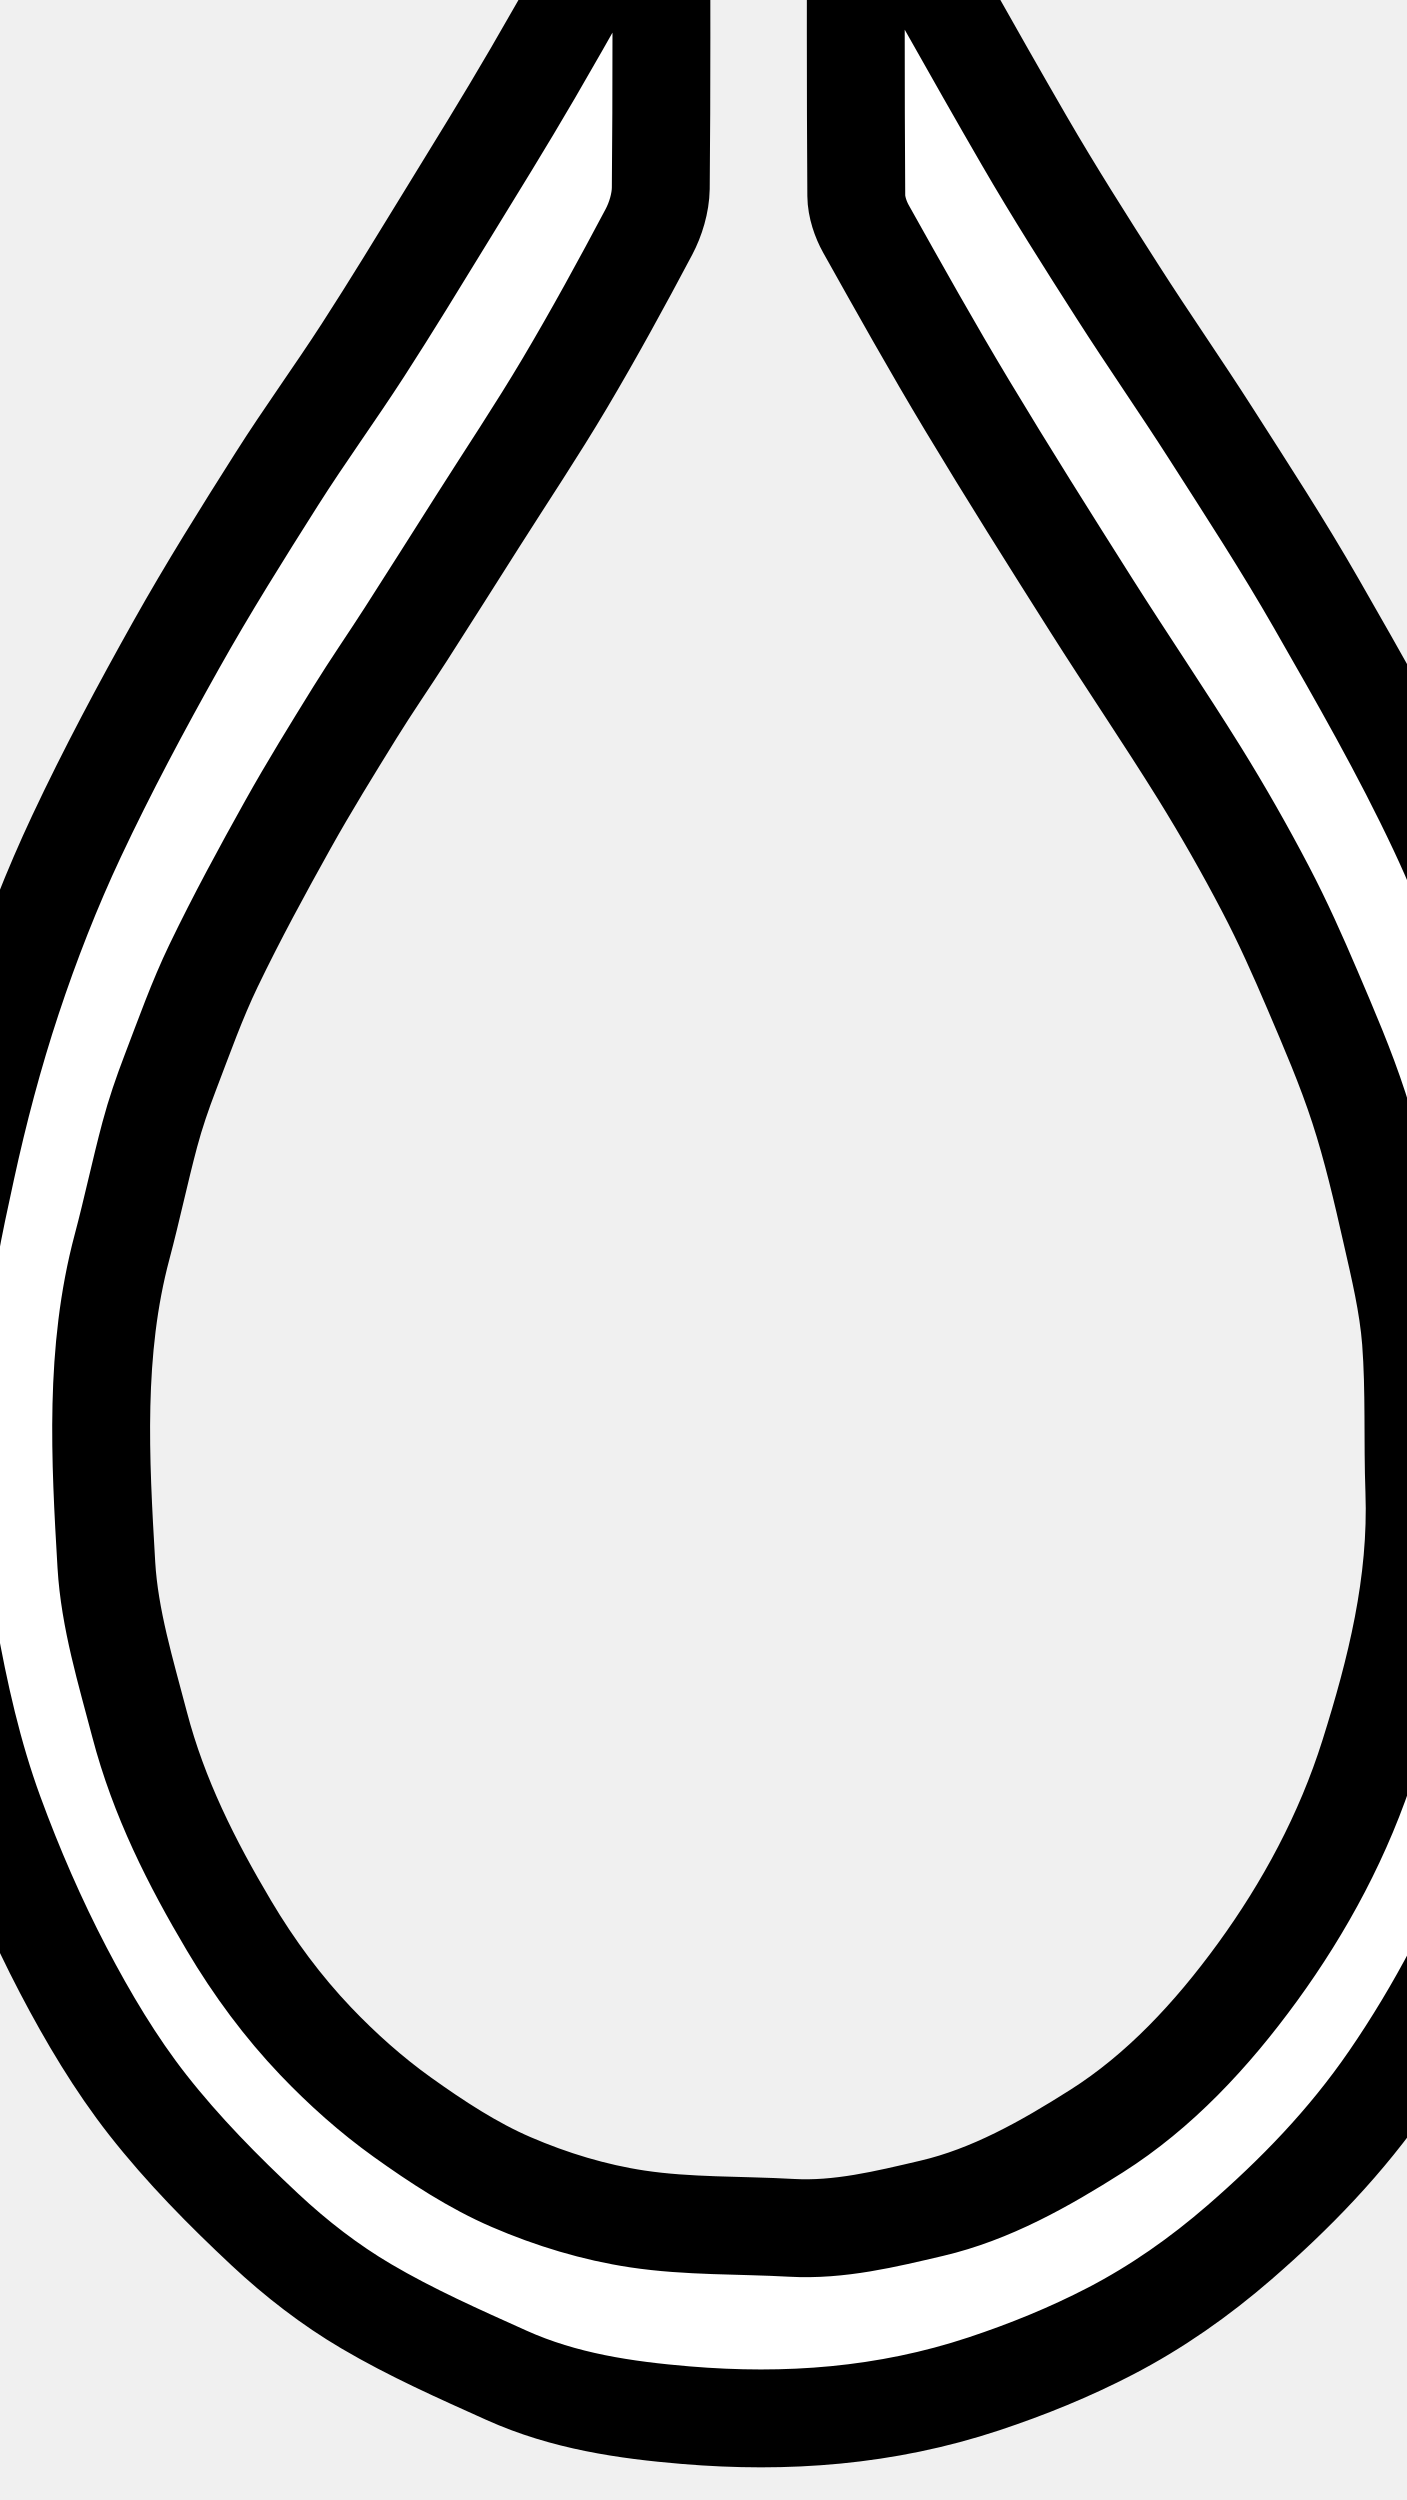
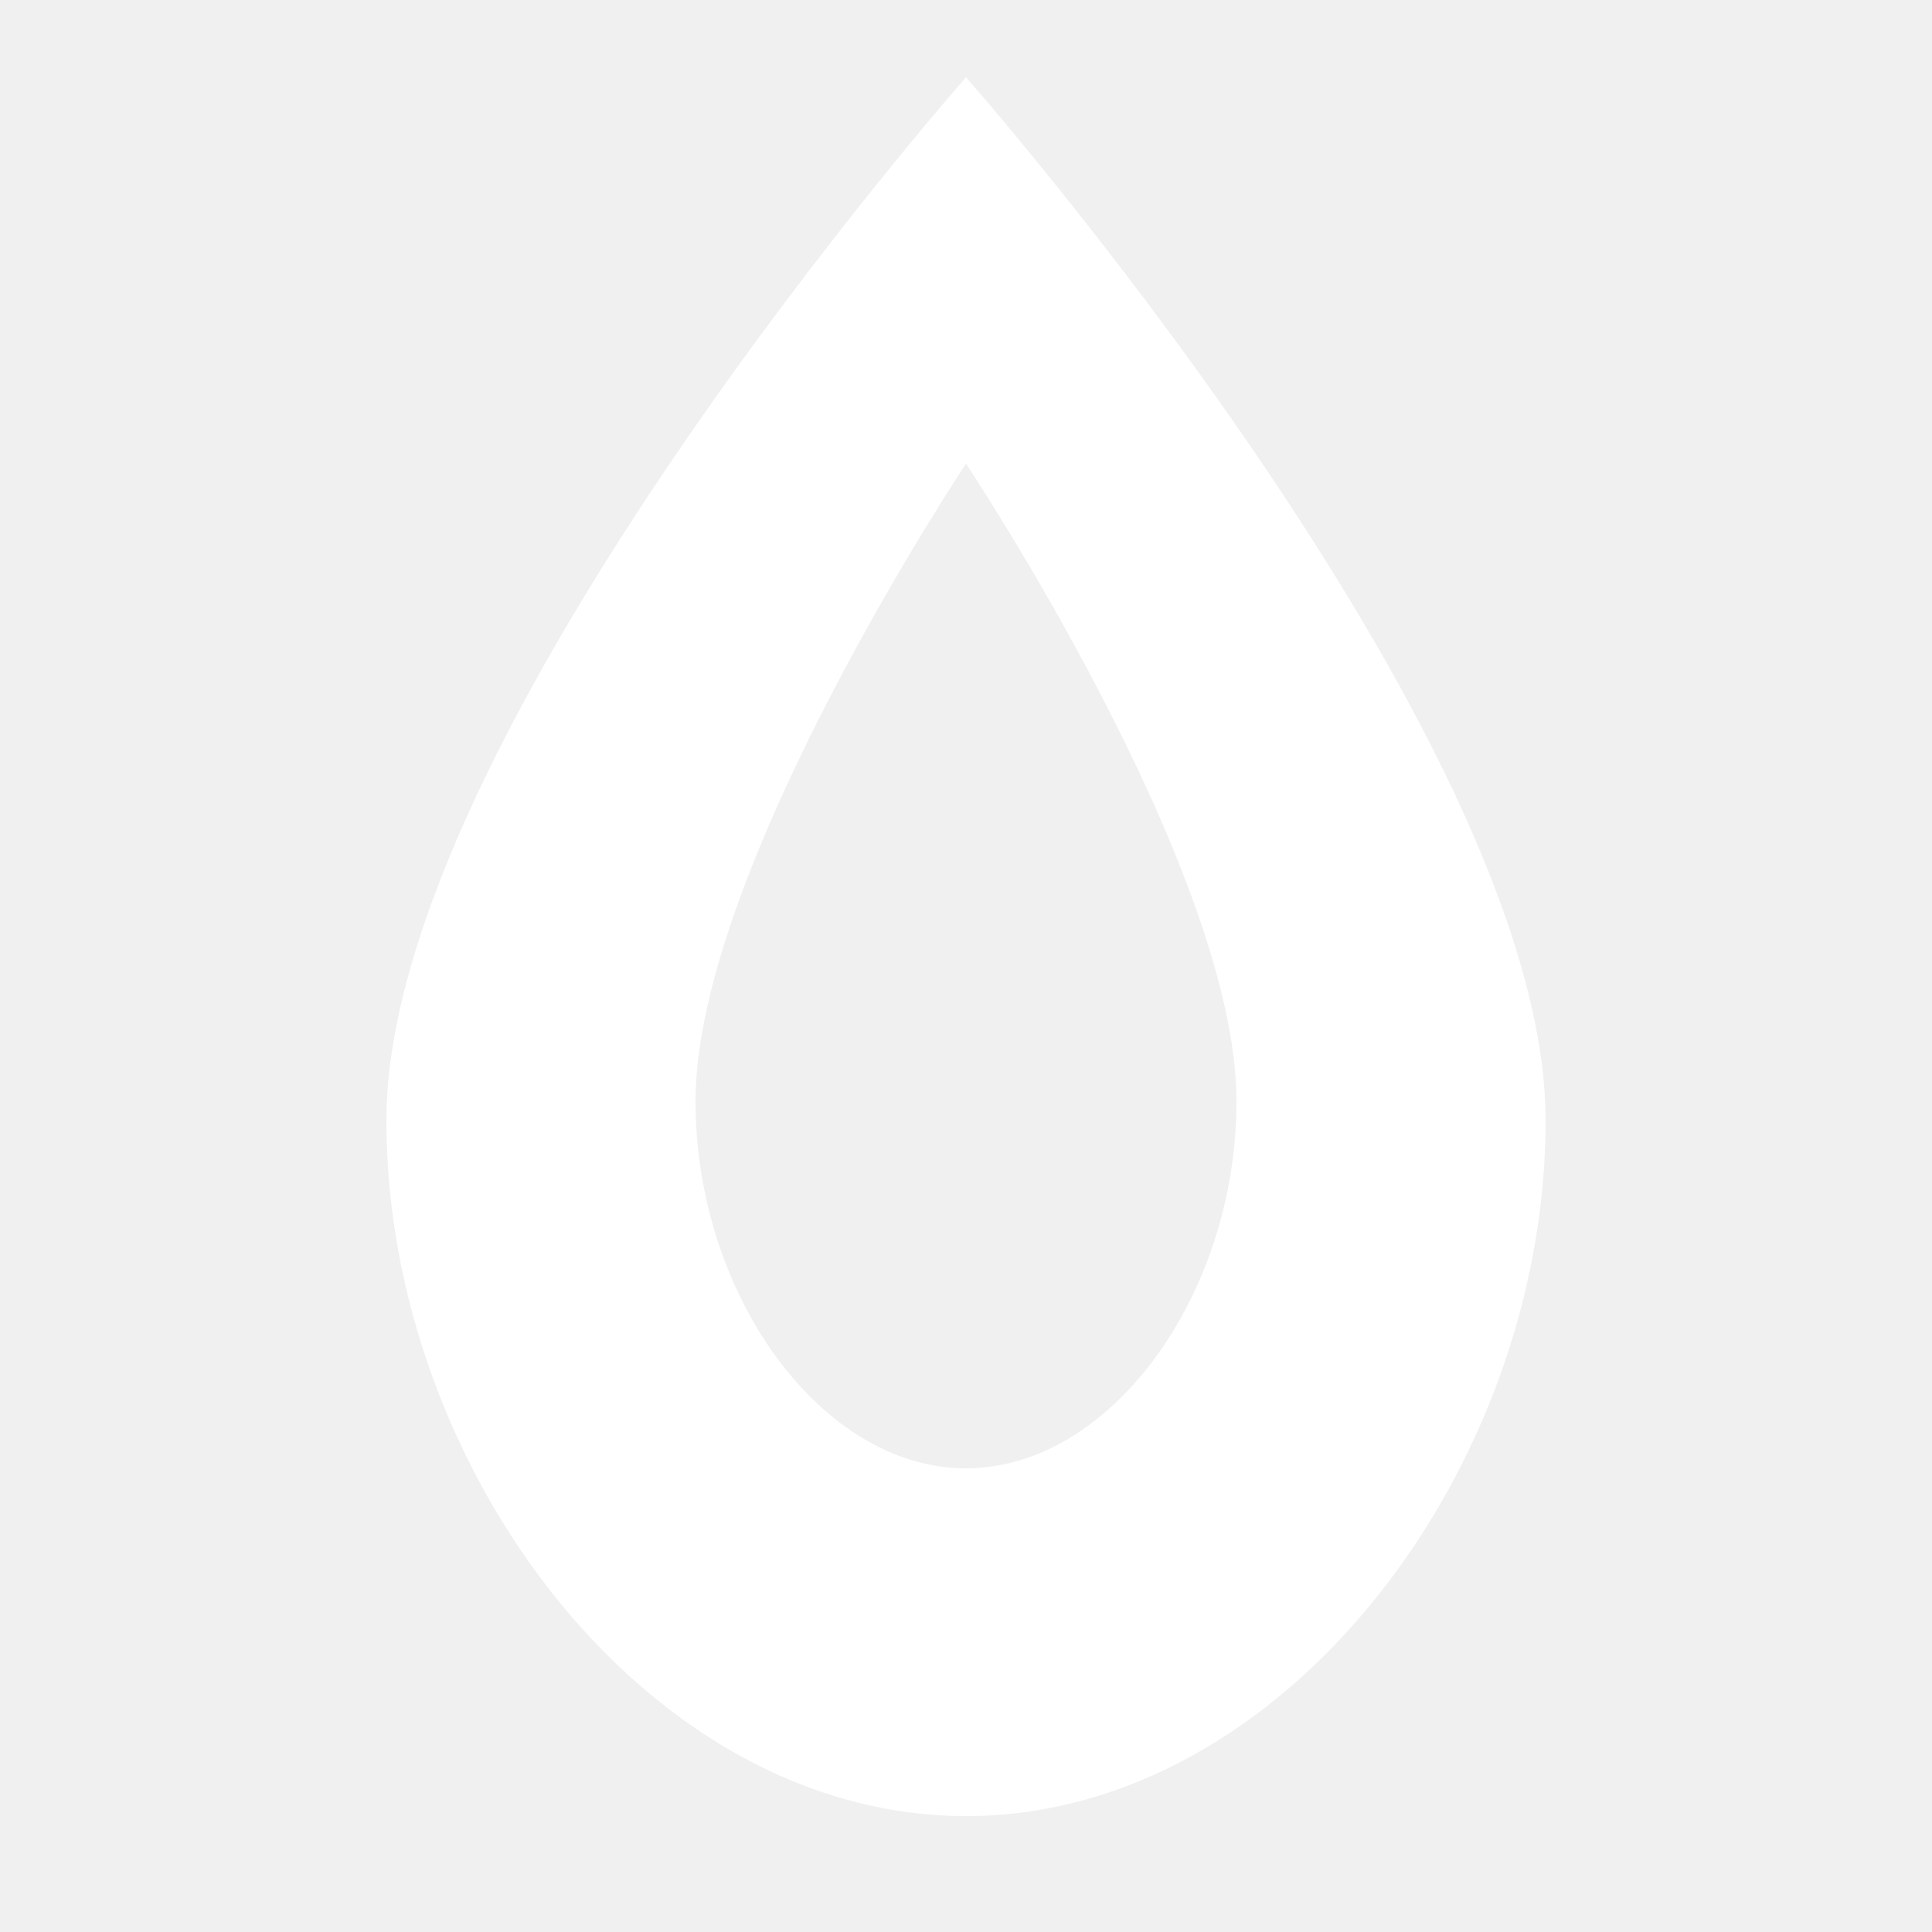
- <svg xmlns="http://www.w3.org/2000/svg" width="141.279" height="251.111" viewBox="0 0 63.795 113.39" version="1.1" id="svg1">
-   <defs id="defs1">
-     <linearGradient id="swatch7">
-       <stop style="stop-color:#000000;stop-opacity:1;" offset="0" id="stop7" />
-     </linearGradient>
-   </defs>
-   <g id="layer1" transform="translate(220.701,-32.48389)" style="fill:#000000;fill-opacity:1;stroke:#ffffff;stroke-opacity:1">
-     <g id="g71" transform="matrix(0.5384551,0,0,0.5384551,-260.5195,13.25883)" style="fill:#000000;fill-opacity:1;stroke:#ffffff;stroke-opacity:1">
-       <path d="m 146.199,23.342 c 0.536,0.679 0.877,1.005 1.114,1.419 4.298,7.584 8.532,15.225 12.895,22.758 2.511,4.336 5.184,8.541 7.864,12.732 2.592,4.06 5.329,7.985 7.923,12.045 3.001,4.695 6.043,9.365 8.831,14.237 3.571,6.242 7.17,12.497 10.259,19.076 2.628,5.594 4.726,11.569 6.734,17.536 1.421,4.223 2.374,8.685 3.391,13.088 0.471,2.041 0.603,4.195 0.878,6.297 0.339,2.573 0.914,5.147 0.95,7.728 0.095,6.721 0.583,13.464 -0.399,20.155 -1.082,7.378 -2.893,14.442 -5.587,21.256 -2.723,6.884 -6.024,13.242 -10.063,19.124 -3.66,5.331 -7.958,9.734 -12.607,13.772 -3.413,2.962 -7.022,5.479 -10.863,7.478 -3.456,1.797 -7.017,3.239 -10.682,4.458 -8.276,2.748 -16.668,3.351 -25.119,2.642 -5.094,-0.426 -10.249,-1.171 -15.101,-3.357 -3.99,-1.797 -8.008,-3.572 -11.822,-5.818 -3.011,-1.772 -5.897,-3.993 -8.539,-6.467 -3.466,-3.245 -6.869,-6.679 -9.87,-10.507 -2.688,-3.429 -5.016,-7.34 -7.105,-11.333 -2.202,-4.214 -4.142,-8.669 -5.809,-13.223 -1.801,-4.916 -2.963,-10.093 -3.911,-15.396 -1.475,-8.251 -0.998,-16.509 -0.697,-24.741 0.173,-4.727 1.219,-9.457 2.224,-14.076 1.057,-4.871 2.336,-9.711 3.886,-14.39 1.553,-4.686 3.356,-9.295 5.421,-13.689 2.591,-5.514 5.45,-10.864 8.397,-16.121 2.675,-4.775 5.566,-9.384 8.47,-13.967 2.339,-3.691 4.89,-7.192 7.259,-10.858 2.395,-3.706 4.699,-7.496 7.016,-11.274 2.452,-3.998 4.923,-7.982 7.291,-12.051 3.004,-5.157 5.897,-10.408 8.874,-15.589 0.425,-0.741 1.044,-1.328 1.572,-1.986 0.105,0.075 0.21,0.142 0.317,0.211 0.027,0.568 0.063,1.136 0.063,1.704 0.003,8.451 0.036,16.9 -0.045,25.351 -0.018,1.239 -0.437,2.616 -1.002,3.678 -2.288,4.317 -4.626,8.601 -7.1,12.77 -2.344,3.951 -4.877,7.744 -7.326,11.605 -2.018,3.18 -4.029,6.364 -6.061,9.532 -1.41,2.198 -2.891,4.332 -4.269,6.56 -1.927,3.12 -3.862,6.242 -5.66,9.467 -2.169,3.889 -4.304,7.819 -6.252,11.866 -1.395,2.895 -2.493,5.998 -3.658,9.04 -0.646,1.688 -1.241,3.415 -1.712,5.181 -0.835,3.132 -1.502,6.326 -2.336,9.458 -2.347,8.8 -1.85,17.854 -1.324,26.798 0.267,4.541 1.644,9.035 2.799,13.445 1.617,6.175 4.392,11.65 7.522,16.926 2.137,3.604 4.562,6.861 7.305,9.743 2.258,2.368 4.71,4.548 7.285,6.392 2.931,2.1 5.983,4.099 9.184,5.479 3.415,1.474 7.024,2.565 10.626,3.107 4.287,0.645 8.656,0.507 12.987,0.75 4.021,0.225 7.92,-0.734 11.823,-1.649 4.954,-1.161 9.482,-3.709 13.882,-6.502 5.262,-3.338 9.684,-8.065 13.557,-13.393 3.959,-5.447 7.283,-11.569 9.399,-18.294 2.231,-7.093 4.091,-14.432 3.808,-22.228 -0.153,-4.214 0.036,-8.454 -0.285,-12.642 -0.239,-3.085 -0.974,-6.134 -1.658,-9.147 -0.802,-3.54 -1.623,-7.093 -2.735,-10.504 -1.106,-3.399 -2.519,-6.659 -3.907,-9.916 -1.231,-2.886 -2.509,-5.751 -3.946,-8.492 a 125.141,149.225 0 0 0 -5.566,-9.767 c -2.974,-4.782 -6.12,-9.409 -9.127,-14.16 -3.52,-5.561 -7.032,-11.13 -10.435,-16.795 -2.936,-4.884 -5.735,-9.888 -8.534,-14.888 -0.449,-0.802 -0.808,-1.858 -0.816,-2.798 -0.063,-9.144 -0.036,-18.288 -0.036,-27.431 0,-0.305 0.063,-0.613 0.156,-1.425 z" fill="#000000" stroke-width="8.245" id="path1-5" style="fill:#ffffff;fill-opacity:1;stroke:#000000;stroke-opacity:1;stroke-width:8.245;stroke-dasharray:none" />
-     </g>
-   </g>
+ <svg xmlns="http://www.w3.org/2000/svg" viewBox="0 0 100 100" width="100" height="100">
+   <path fill-rule="evenodd" d="M 50 4 C 50 4, 20 38, 20 58 C 20 76, 33.5 94, 50 94 C 66.5 94, 80 76, 80 58 C 80 38, 50 4, 50 4 Z        M 50 24 C 50 24, 36 45, 36 57 C 36 67, 42.5 76, 50 76 C 57.5 76, 64 67, 64 57 C 64 45, 50 24, 50 24 Z" fill="#ffffff" />
</svg>
